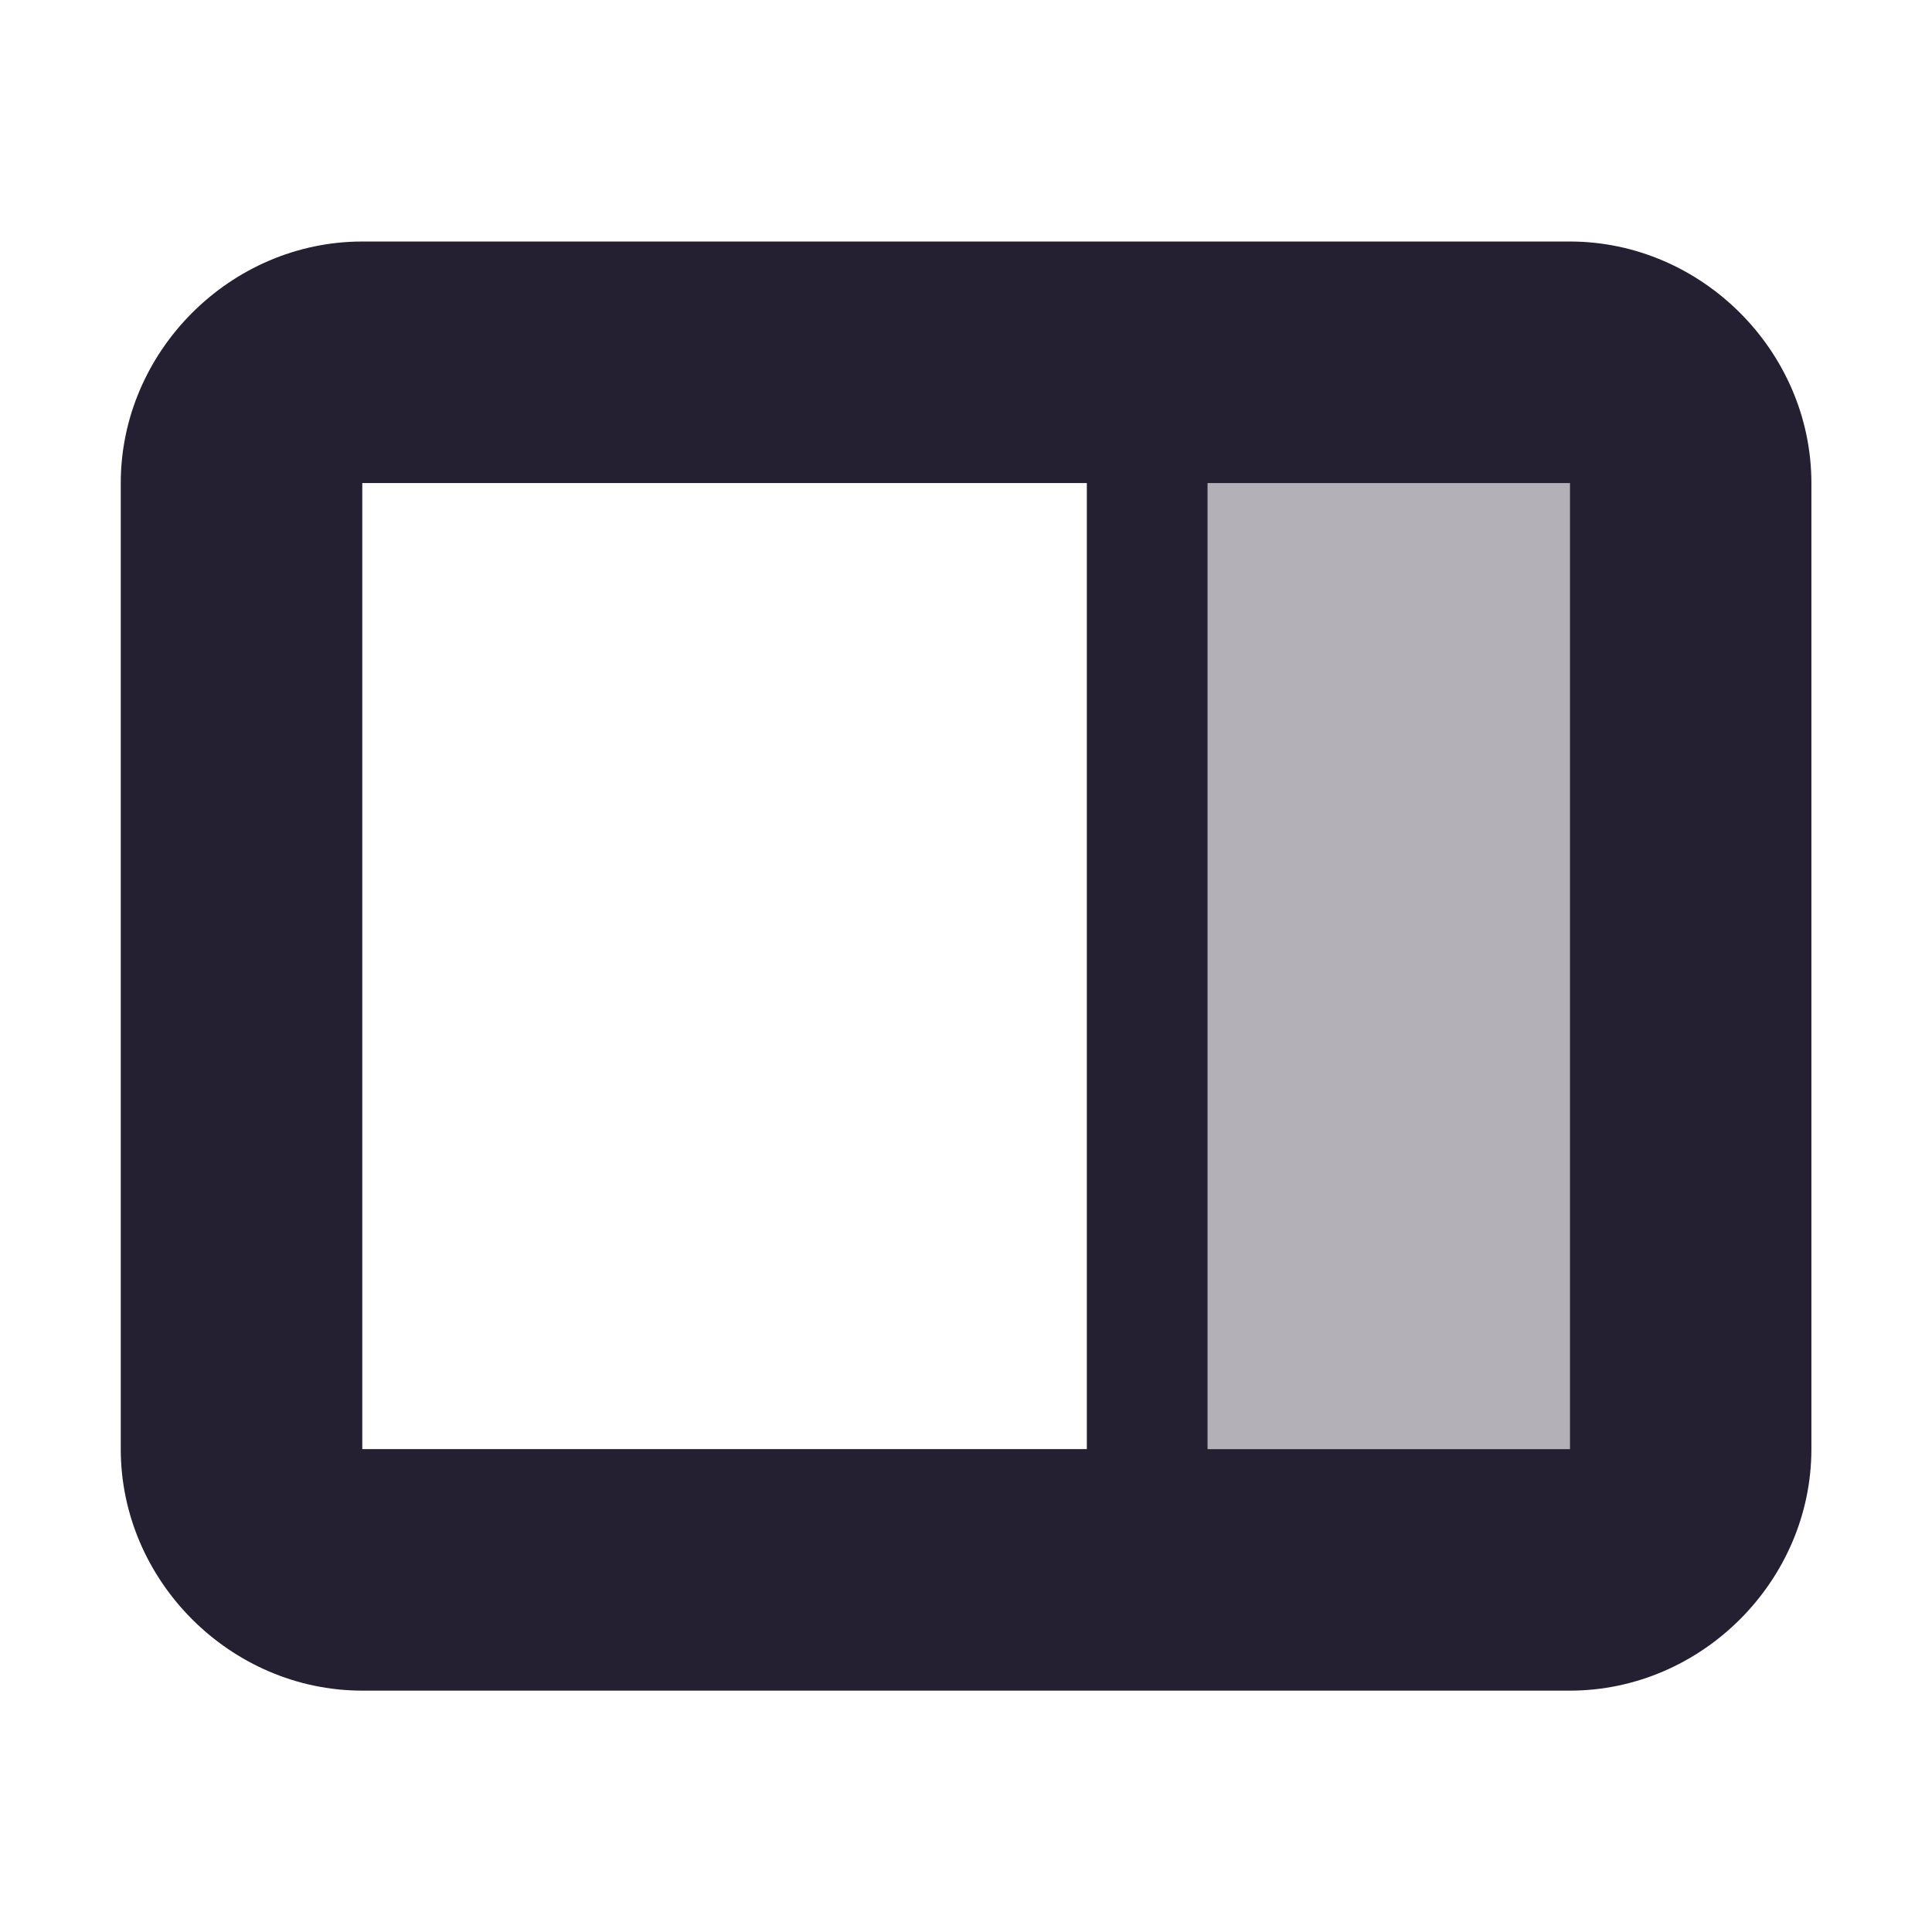
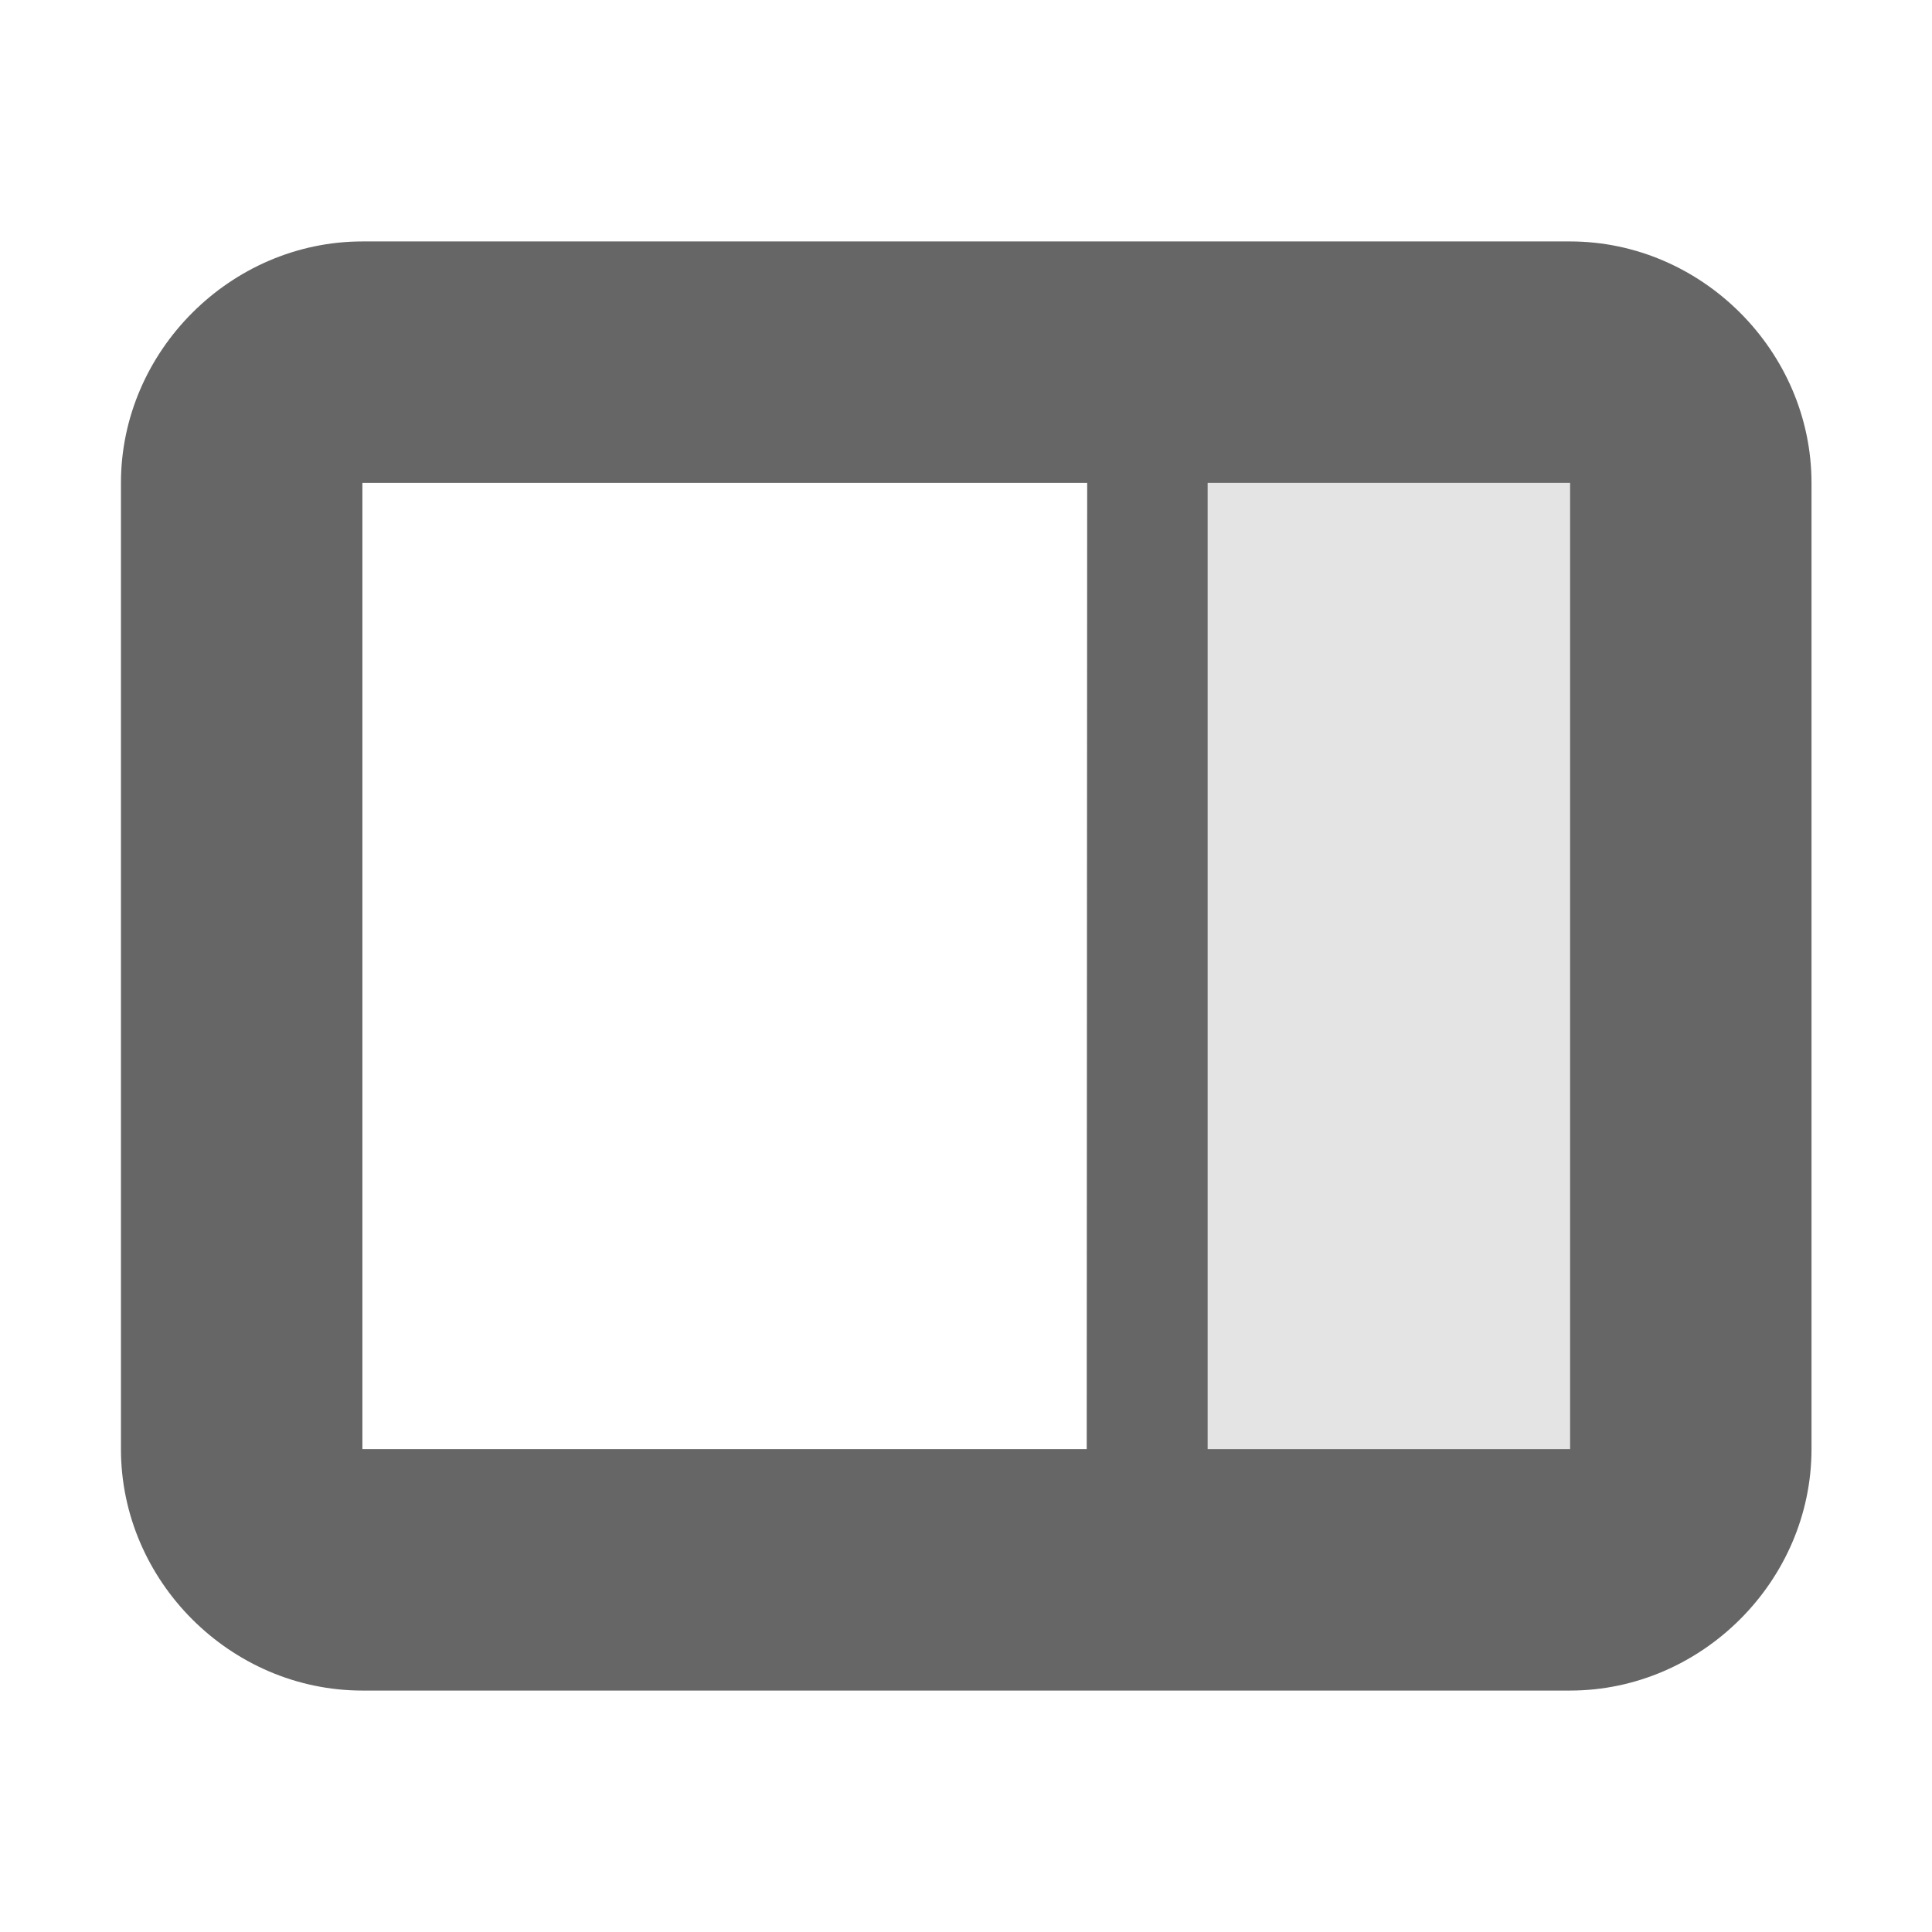
<svg xmlns="http://www.w3.org/2000/svg" width="4.233mm" height="4.233mm" viewBox="0 0 4.233 4.233" version="1.1" id="svg10539">
  <defs id="defs10533" />
-   <g id="layer1" transform="matrix(-1,0,0,1,-40.97262,-342.5083)">
-     <path id="rect10509" style="color:#bebebe;display:inline;overflow:visible;visibility:visible;opacity:1;fill:#241f31;fill-opacity:1;stroke:none;stroke-width:1;marker:none" d="M 3,2 C 1.909,2 1,2.909 1,4 v 8 c 0,1.091 0.909,2 2,2 h 10 c 1.091,0 2,-0.909 2,-2 V 4 C 15,2.909 14.091,2 13,2 Z m 0,2 h 3 v 8 H 3 Z m 4,0 h 6 v 8 H 7 Z" transform="matrix(0.2645833,0,0,0.2645833,-45.20595,342.5083)" />
-     <rect transform="matrix(0,-1,-1,0,0,0)" style="color:#bebebe;display:inline;overflow:visible;visibility:visible;opacity:0.35;fill:#241f31;fill-opacity:1;stroke:none;stroke-width:0.265;marker:none" id="rect10511" width="2.117" height="0.794" x="-345.683" y="43.618" />
+   <g id="g1464">
+     <path id="rect10509" style="color:#bebebe;display:inline;overflow:visible;visibility:visible;fill:#666666;fill-opacity:1;stroke:none;stroke-width:1;stroke-miterlimit:4;stroke-dasharray:none;marker:none" d="m 3.44,0.529 c 0.289,0 0.529,0.241 0.529,0.529 V 3.175 c 0,0.289 -0.241,0.529 -0.529,0.529 H 0.794 C 0.505,3.704 0.265,3.464 0.265,3.175 V 1.058 c 0,-0.289 0.241,-0.529 0.529,-0.529 z m 0,0.529 H 2.646 V 3.175 h 0.794 z m -1.058,0 H 0.794 V 3.175 H 2.381 Z" />
+     <rect transform="rotate(-90)" style="color:#bebebe;display:inline;overflow:visible;visibility:visible;opacity:0.35;fill:#666666;fill-opacity:0.5;stroke:none;stroke-width:1;stroke-miterlimit:4;stroke-dasharray:none;marker:none" id="rect10511" width="2.117" height="0.794" x="-3.175" y="2.646" />
  </g>
</svg>
